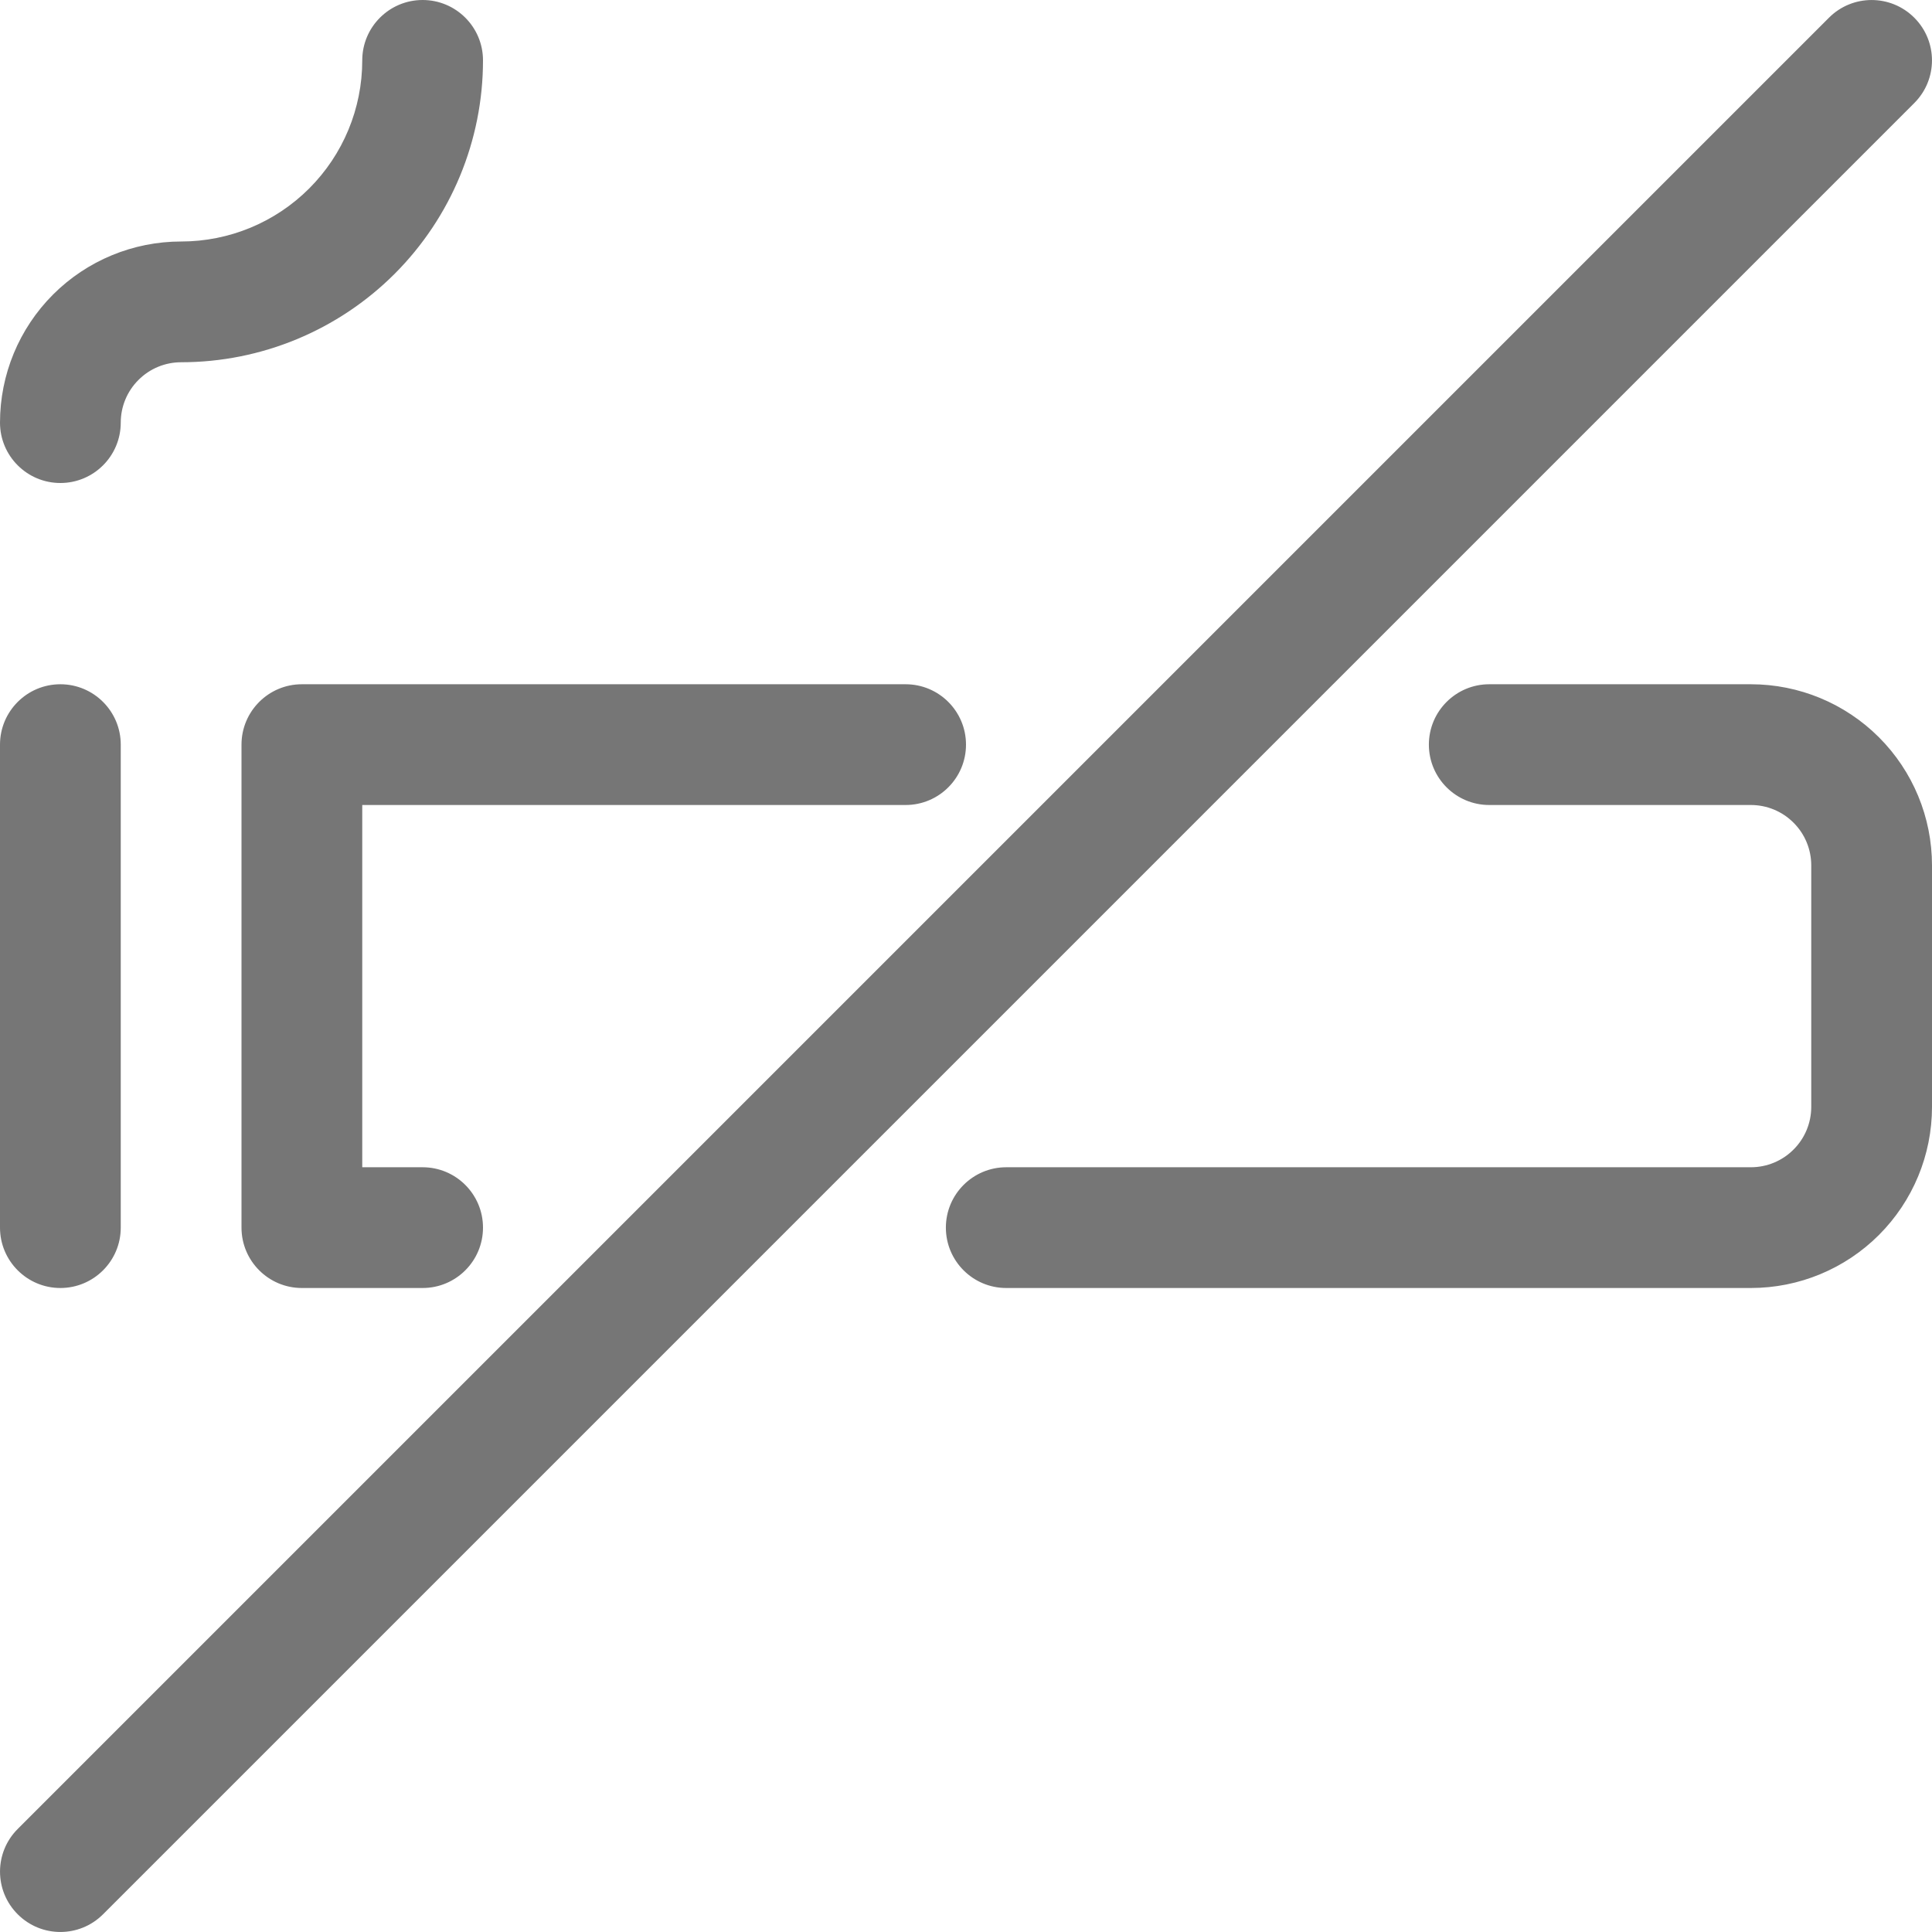
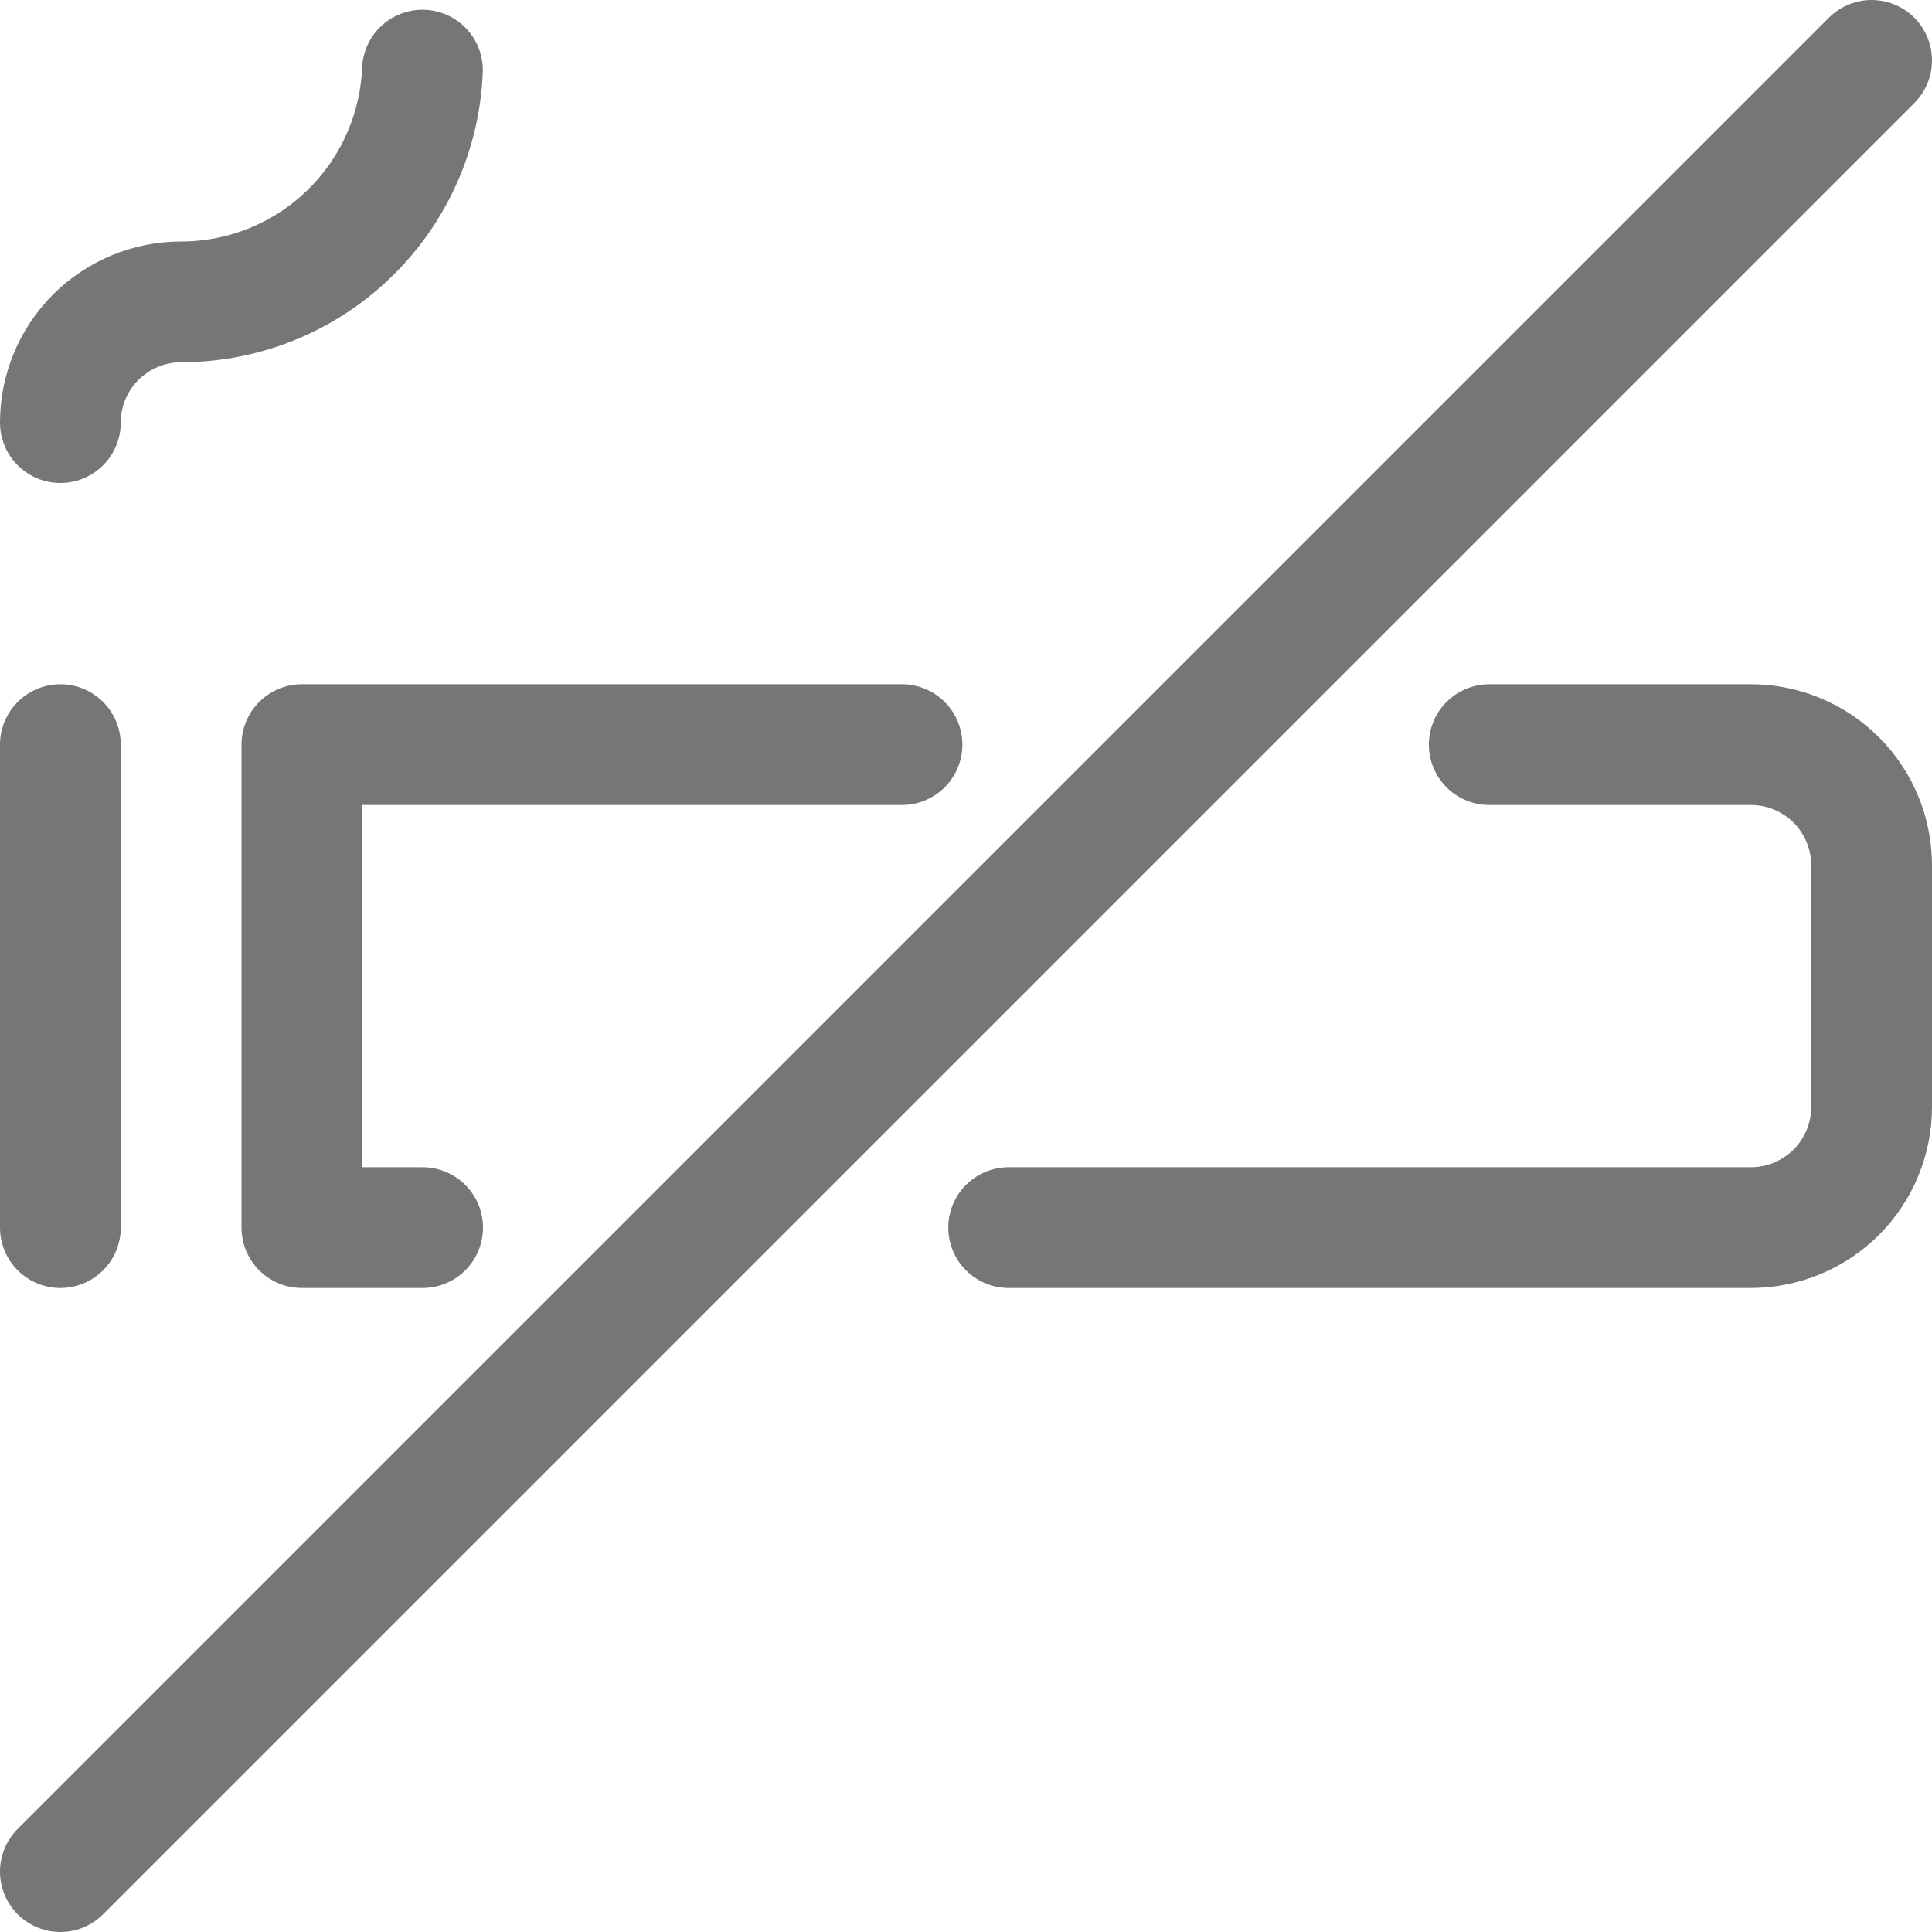
<svg xmlns="http://www.w3.org/2000/svg" width="24" height="24" viewBox="0 0 24 24" fill="none">
-   <path fill-rule="evenodd" clip-rule="evenodd" d="M4.902 3.402C5.605 2.698 6 1.745 6 0.75C6 0.336 5.664 0 5.25 0C4.836 0 4.5 0.336 4.5 0.75C4.5 1.347 4.263 1.919 3.841 2.341C3.419 2.763 2.847 3 2.25 3C1.653 3 1.081 3.237 0.659 3.659C0.237 4.081 0 4.653 0 5.25C0 5.664 0.336 6 0.75 6C1.164 6 1.5 5.664 1.5 5.25C1.5 5.051 1.579 4.86 1.72 4.72C1.86 4.579 2.051 4.5 2.25 4.5C3.245 4.5 4.198 4.105 4.902 3.402ZM22.72 0.22C23.013 -0.073 23.487 -0.073 23.78 0.22C24.073 0.513 24.073 0.987 23.78 1.28L1.28 23.78C0.987 24.073 0.513 24.073 0.22 23.78C-0.073 23.487 -0.073 23.013 0.22 22.72L22.72 0.22ZM1.5 9.25C1.5 8.836 1.164 8.5 0.75 8.5C0.336 8.5 0 8.836 0 9.25V15.25C0 15.664 0.336 16 0.75 16C1.164 16 1.5 15.664 1.5 15.25V9.25ZM3 9.25C3 8.836 3.336 8.5 3.75 8.5H11.25C11.664 8.5 12 8.836 12 9.25C12 9.664 11.664 10 11.25 10H4.5V14.5H5.25C5.664 14.5 6 14.836 6 15.25C6 15.664 5.664 16 5.25 16H3.75C3.336 16 3 15.664 3 15.25V9.25ZM17.75 9.25C17.75 8.836 18.086 8.5 18.5 8.5H21.75C22.347 8.5 22.919 8.737 23.341 9.159C23.763 9.581 24 10.153 24 10.75V13.75C24 14.347 23.763 14.919 23.341 15.341C22.919 15.763 22.347 16 21.75 16H12.5C12.086 16 11.75 15.664 11.75 15.25C11.75 14.836 12.086 14.5 12.5 14.5H21.75C21.949 14.5 22.14 14.421 22.28 14.28C22.421 14.14 22.5 13.949 22.5 13.75V10.75C22.5 10.551 22.421 10.36 22.28 10.22C22.14 10.079 21.949 10 21.75 10H18.5C18.086 10 17.75 9.664 17.75 9.25Z" fill="#767676" />
+   <path d="M18.5 9.25H21.75C22.148 9.25 22.529 9.408 22.811 9.689C23.092 9.971 23.25 10.352 23.25 10.75V13.75C23.25 14.148 23.092 14.529 22.811 14.811C22.529 15.092 22.148 15.25 21.75 15.25H12.53" stroke="#767676" stroke-width="1.5" stroke-linecap="round" stroke-linejoin="round" />
+   <path d="M5.25 15.25H3.75V9.25H11.205" stroke="#767676" stroke-width="1.5" stroke-linecap="round" stroke-linejoin="round" />
+   <path d="M0.75 9.25V15.25" stroke="#767676" stroke-width="1.5" stroke-linecap="round" stroke-linejoin="round" />
+   <path d="M0.75 23.25L23.25 0.75" stroke="#767676" stroke-width="1.5" stroke-linecap="round" stroke-linejoin="round" />
+   <path d="M0.75 5.25C0.75 4.852 0.908 4.471 1.189 4.189C1.471 3.908 1.852 3.75 2.25 3.75C3.046 3.75 3.809 3.434 4.371 2.871C4.905 2.337 5.217 1.623 5.248 0.871" stroke="#767676" stroke-width="1.5" stroke-linecap="round" stroke-linejoin="round" />
</svg>
